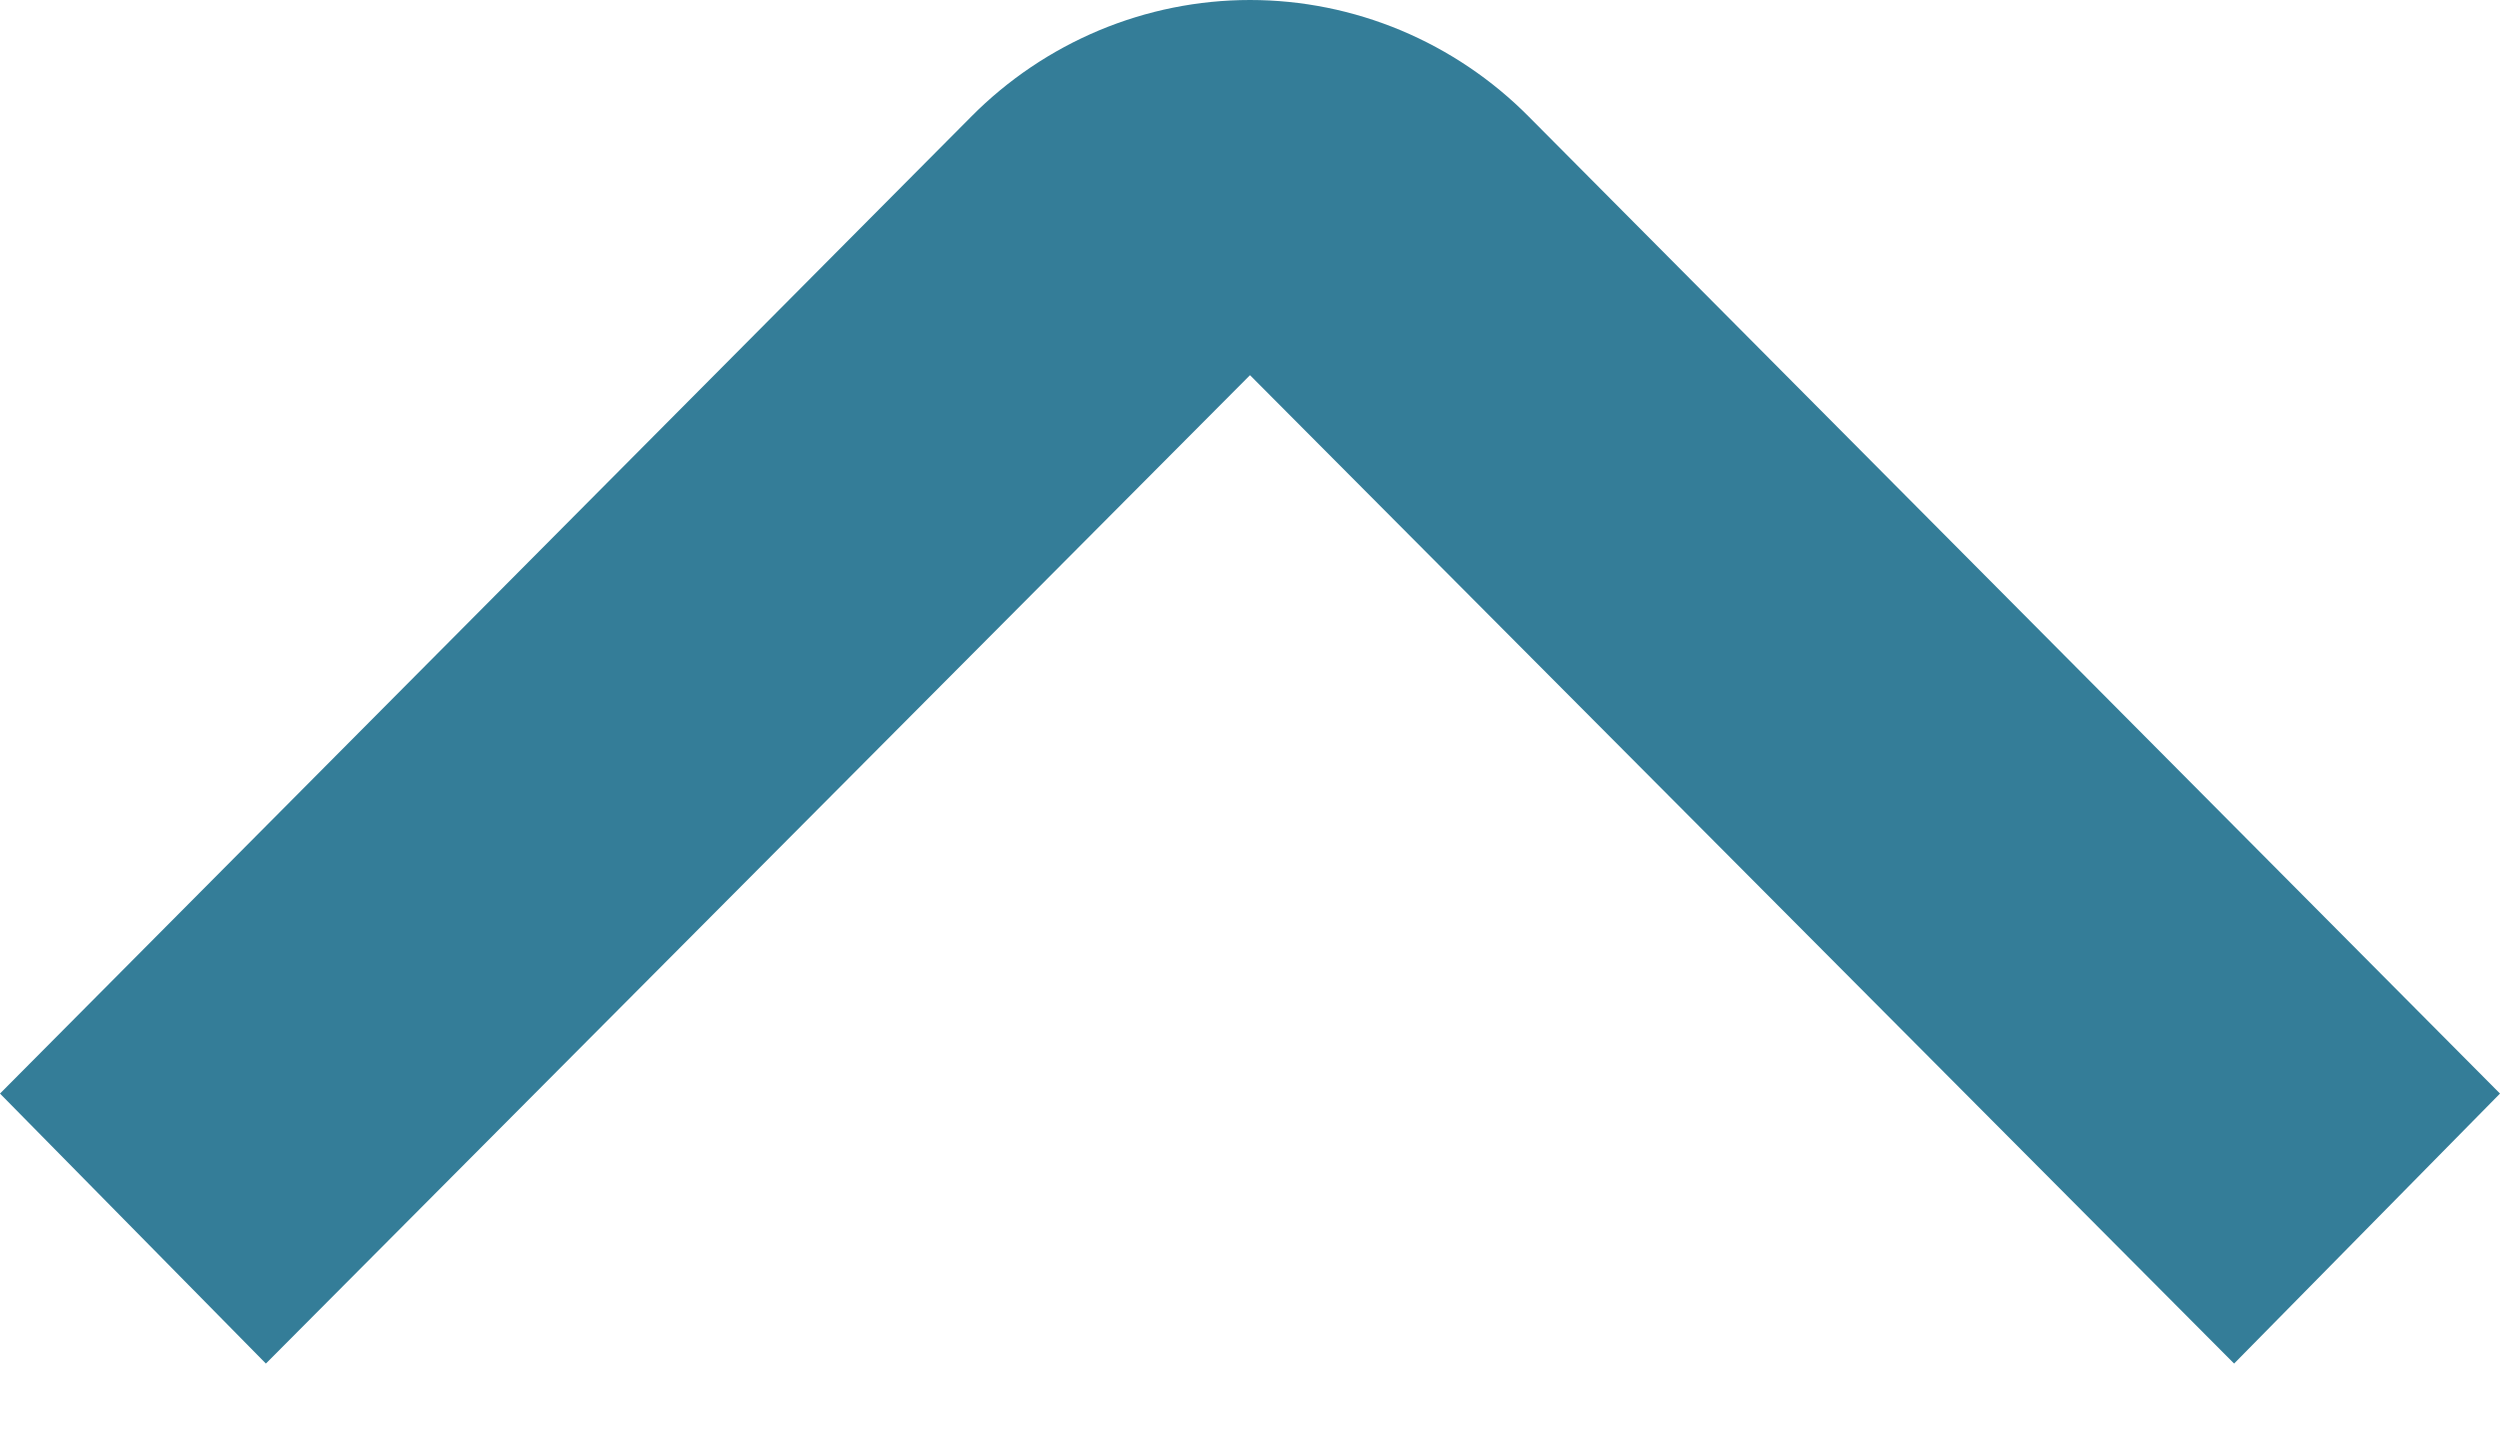
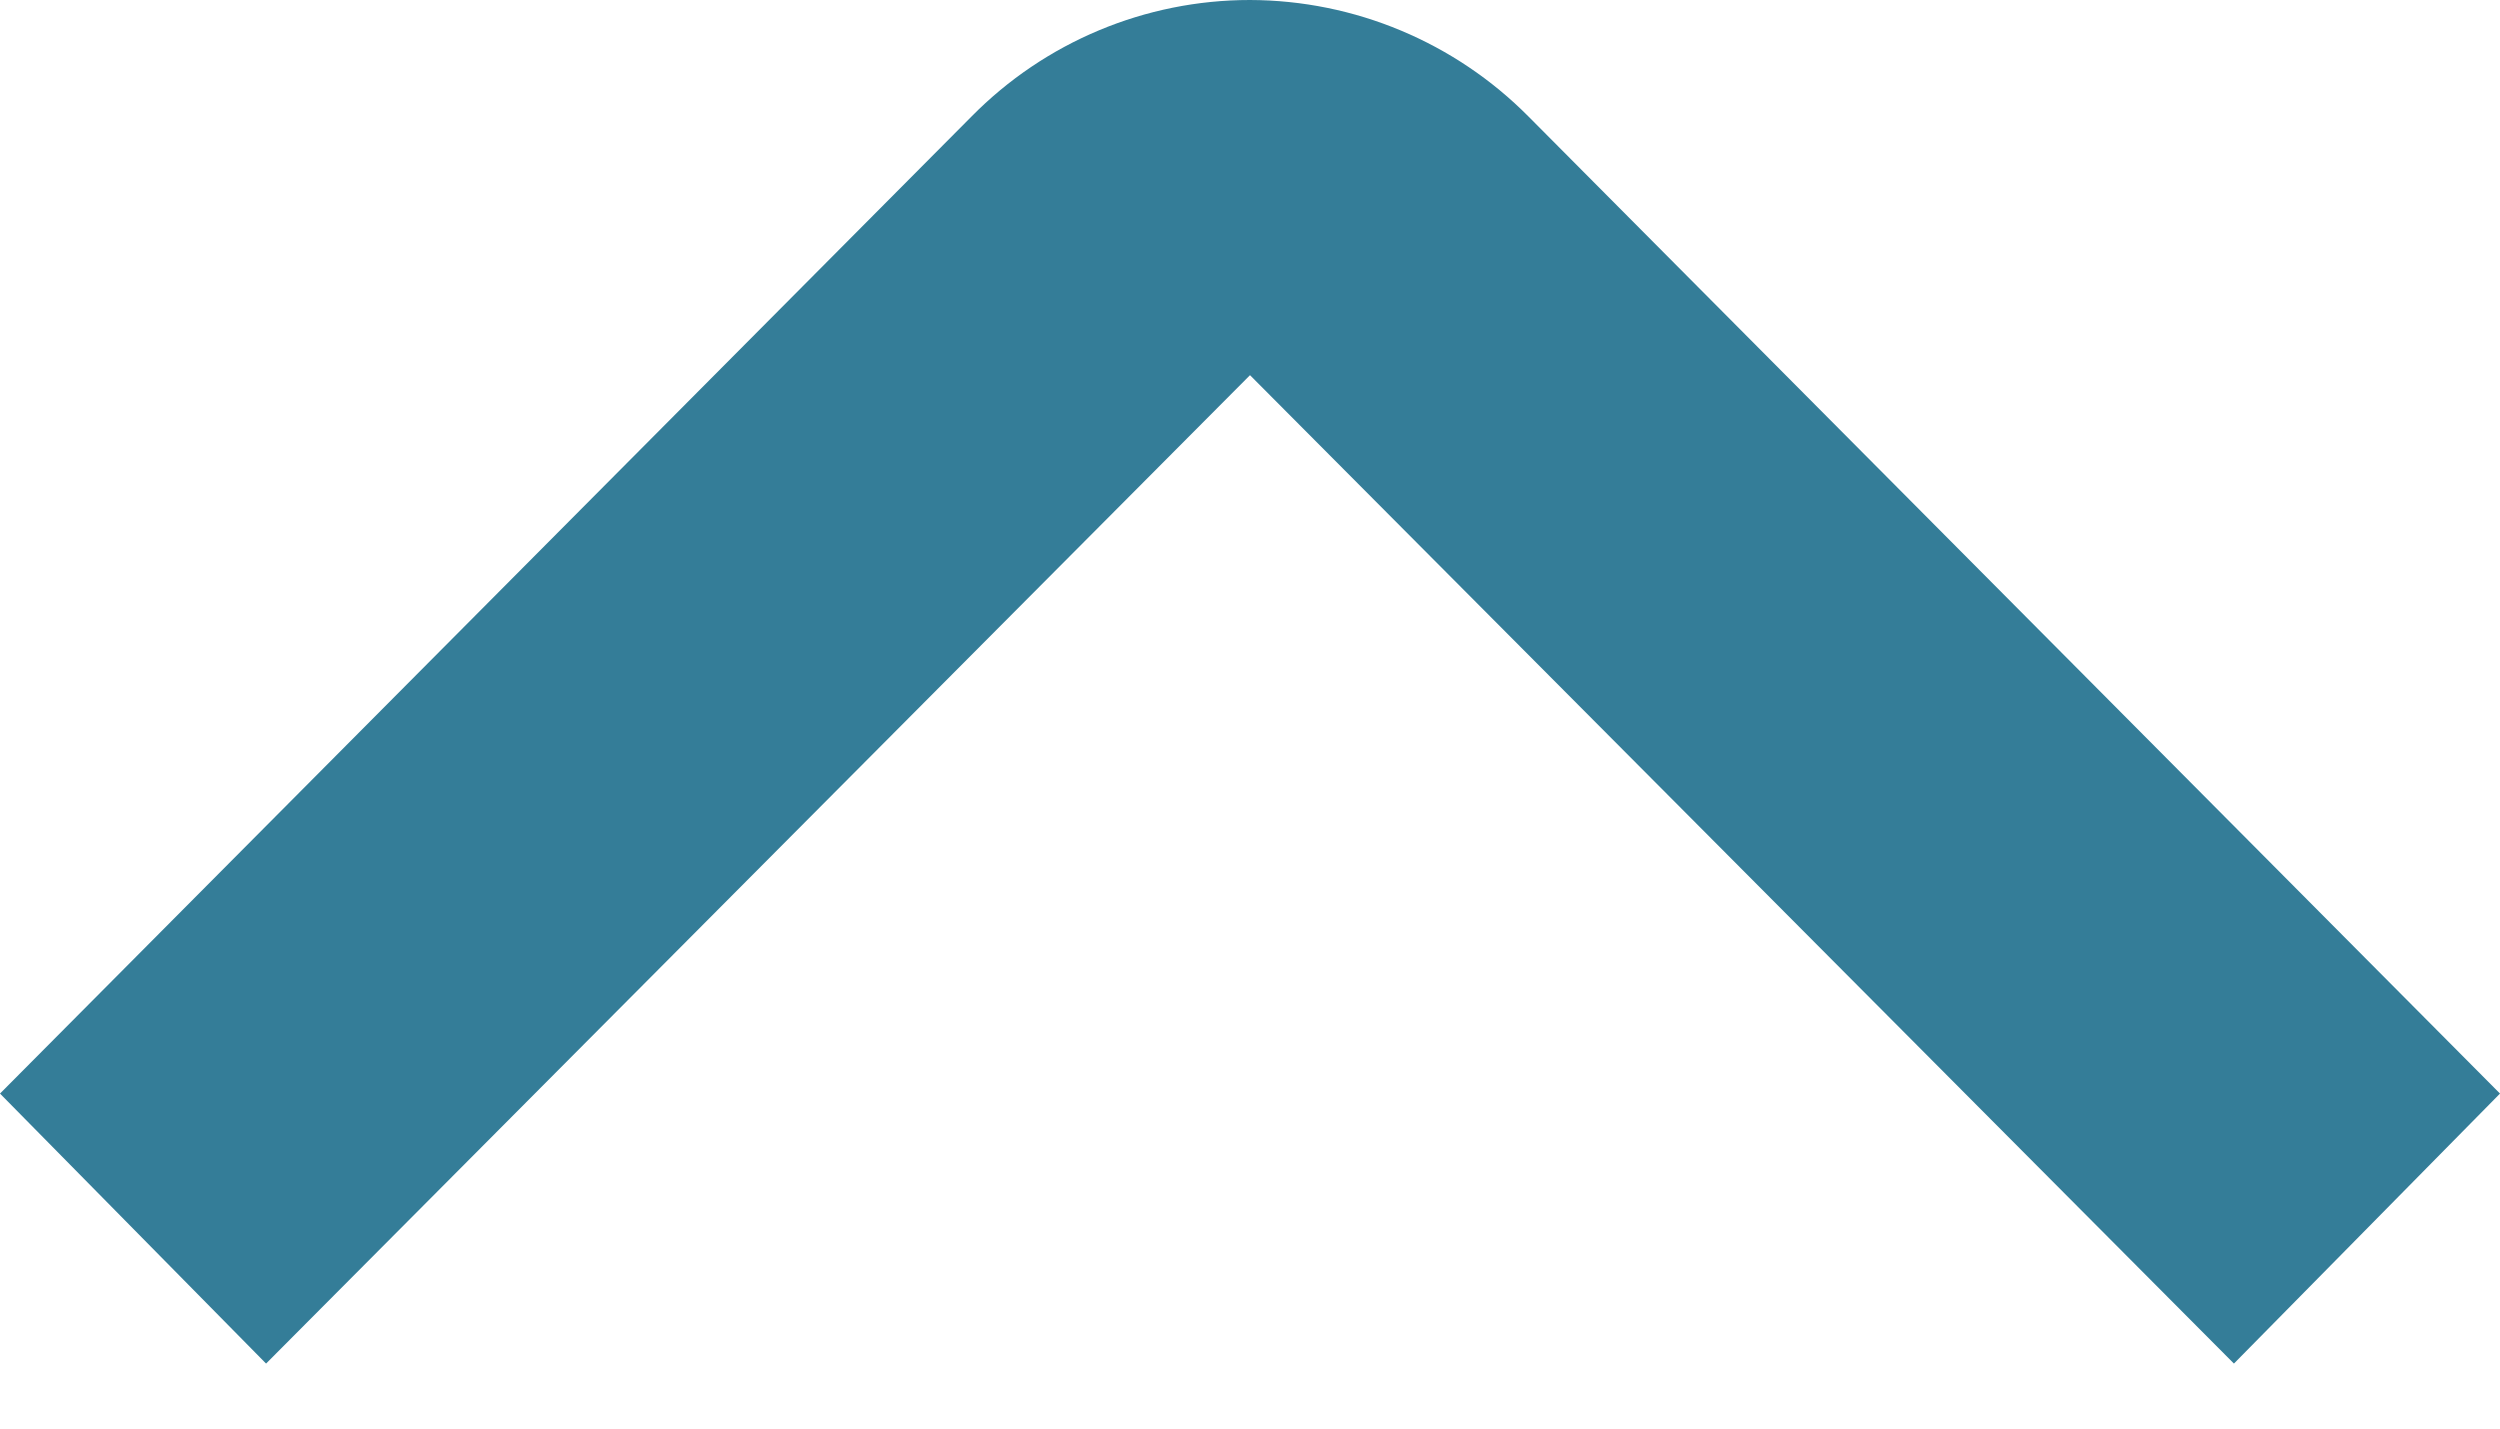
- <svg xmlns="http://www.w3.org/2000/svg" width="14" height="8" viewBox="0 0 14 8" fill="none">
-   <path d="M1.489 7.636L7 2.101L12.511 7.636L14 6.124L8.561 0.653C8.356 0.446 8.112 0.282 7.845 0.17C7.577 0.058 7.29 5.86622e-07 7 6.11959e-07C6.71 6.37297e-07 6.423 0.058 6.155 0.17C5.888 0.282 5.644 0.446 5.439 0.653L5.35391e-07 6.124L1.489 7.636Z" fill="#347D98" />
+ <svg xmlns="http://www.w3.org/2000/svg" width="14" height="8" fill="none">
+   <path d="M1.49 7.636 7 2.101l5.51 5.535L14 6.124 8.56.653A2.205 2.205 0 0 0 7 0a2.189 2.189 0 0 0-1.56.653L0 6.124l1.49 1.512Z" fill="#347D98" />
</svg>
